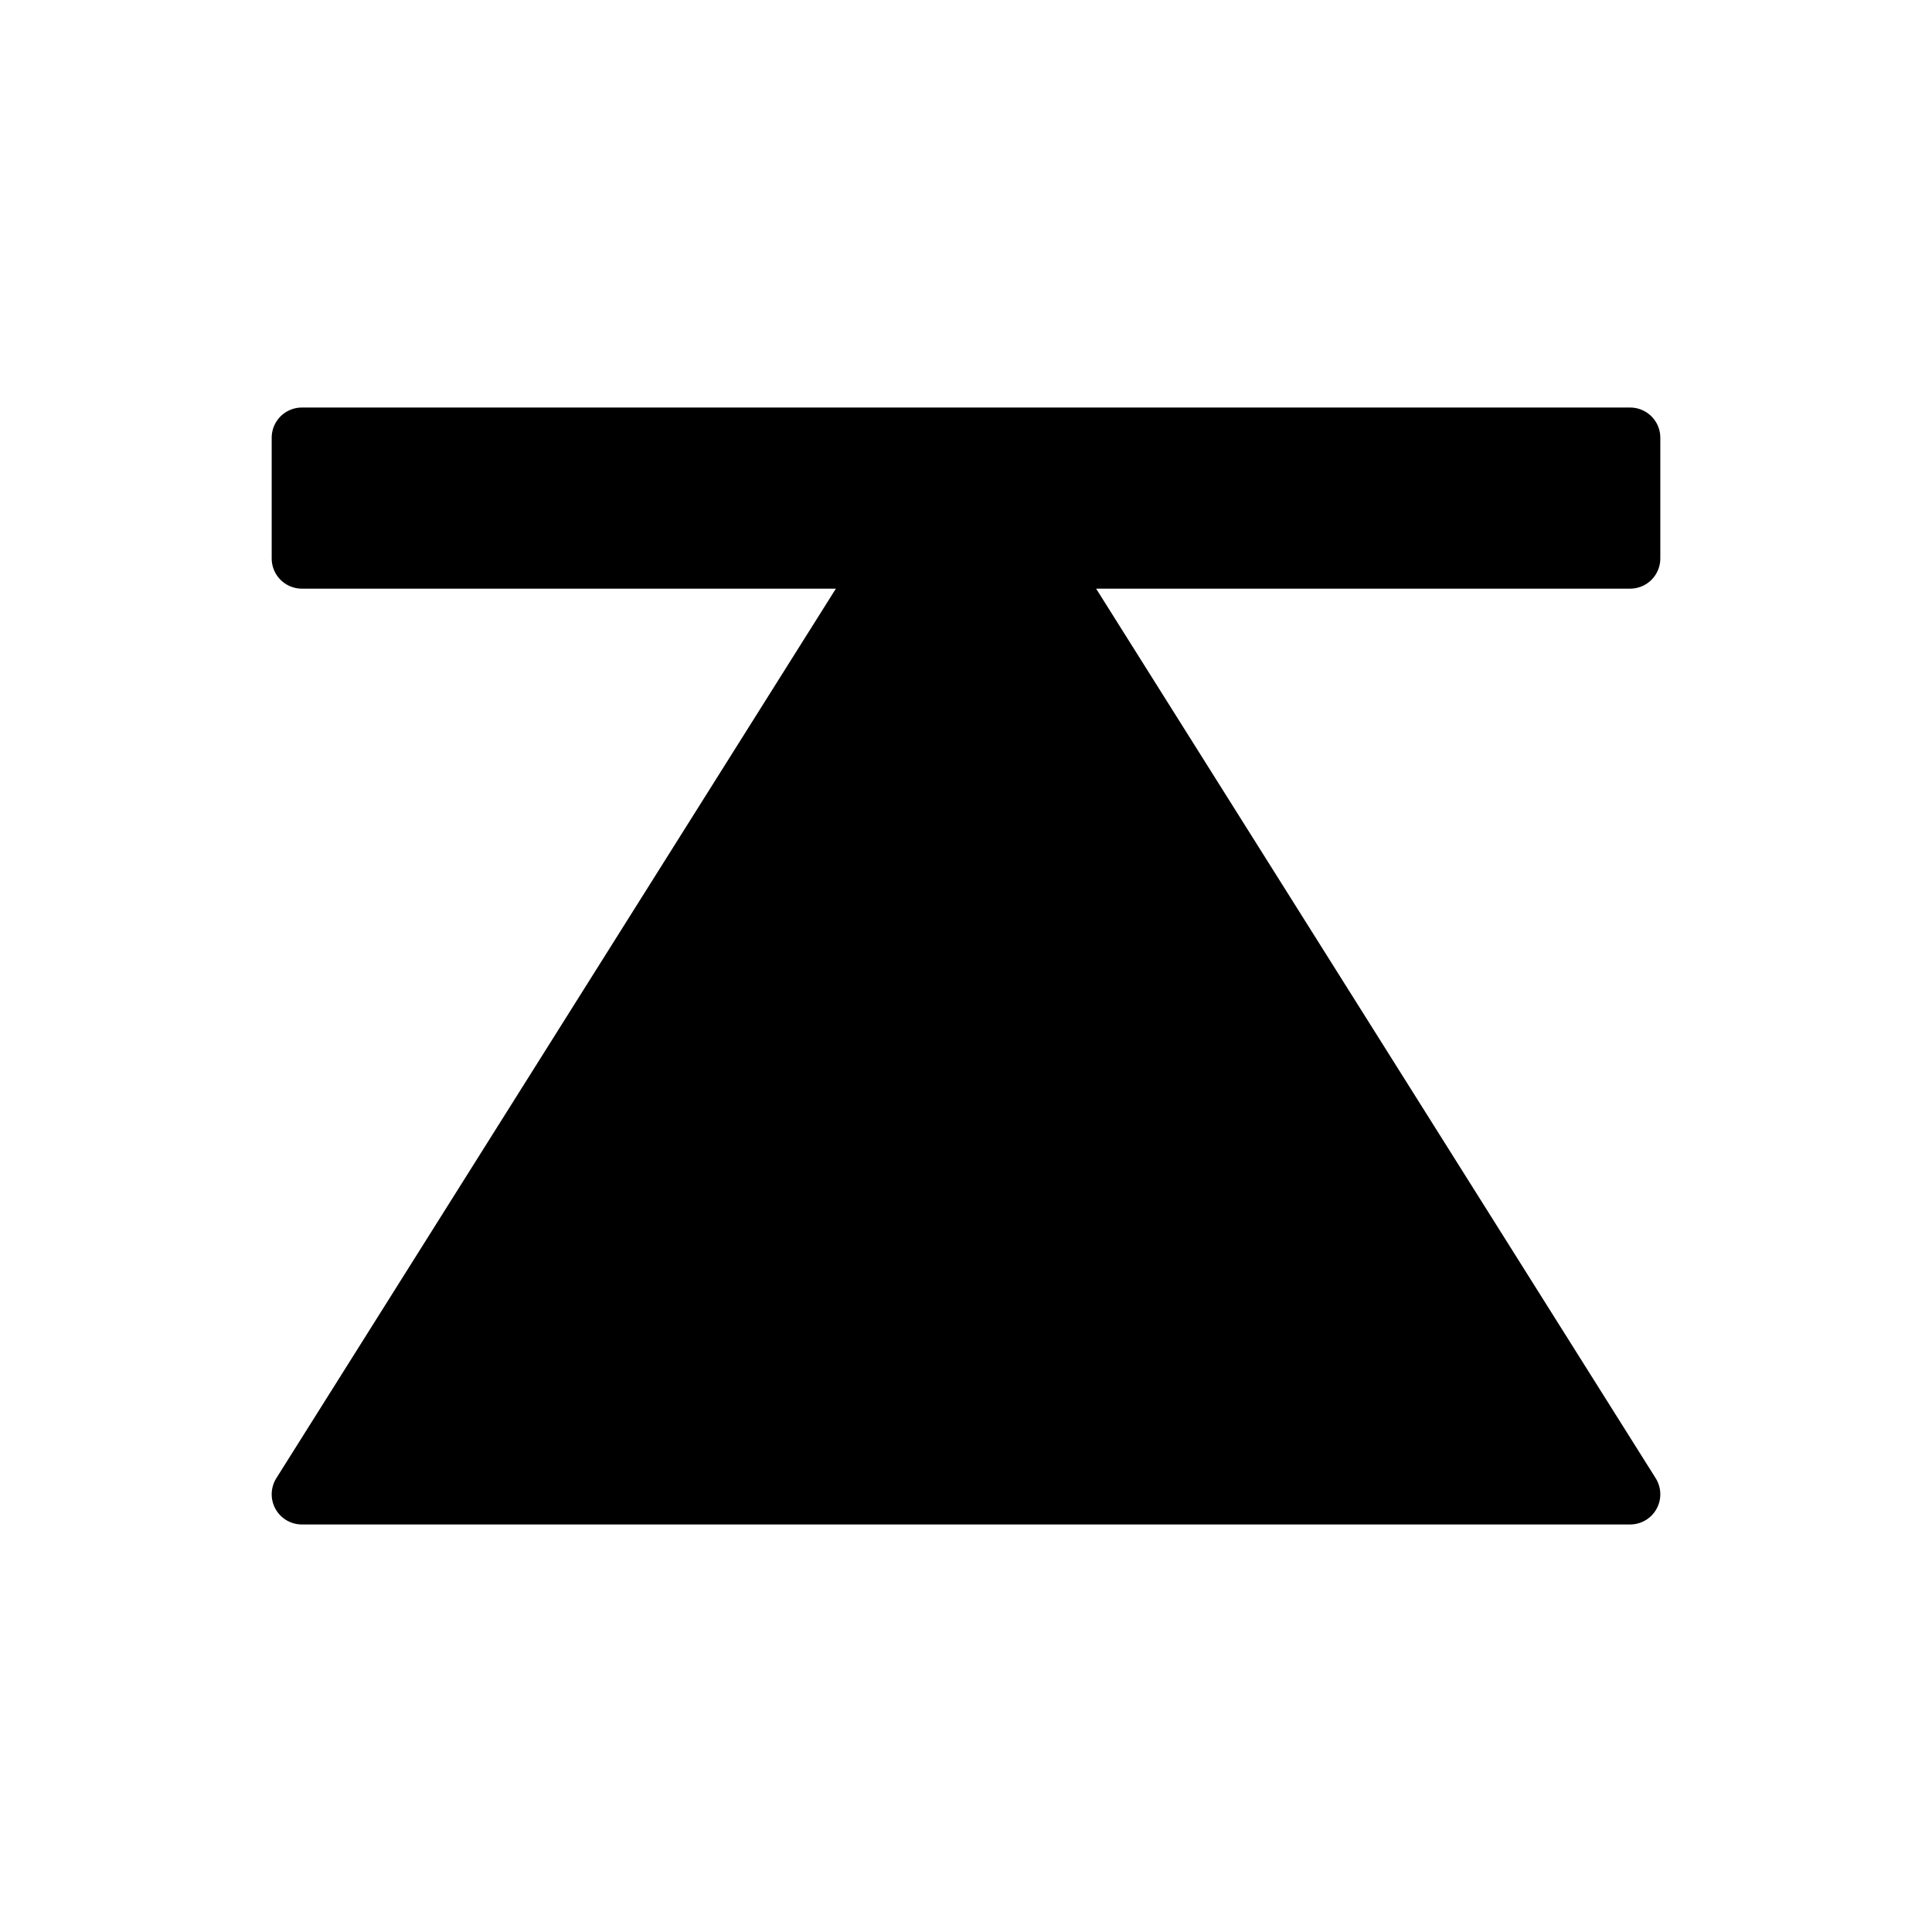
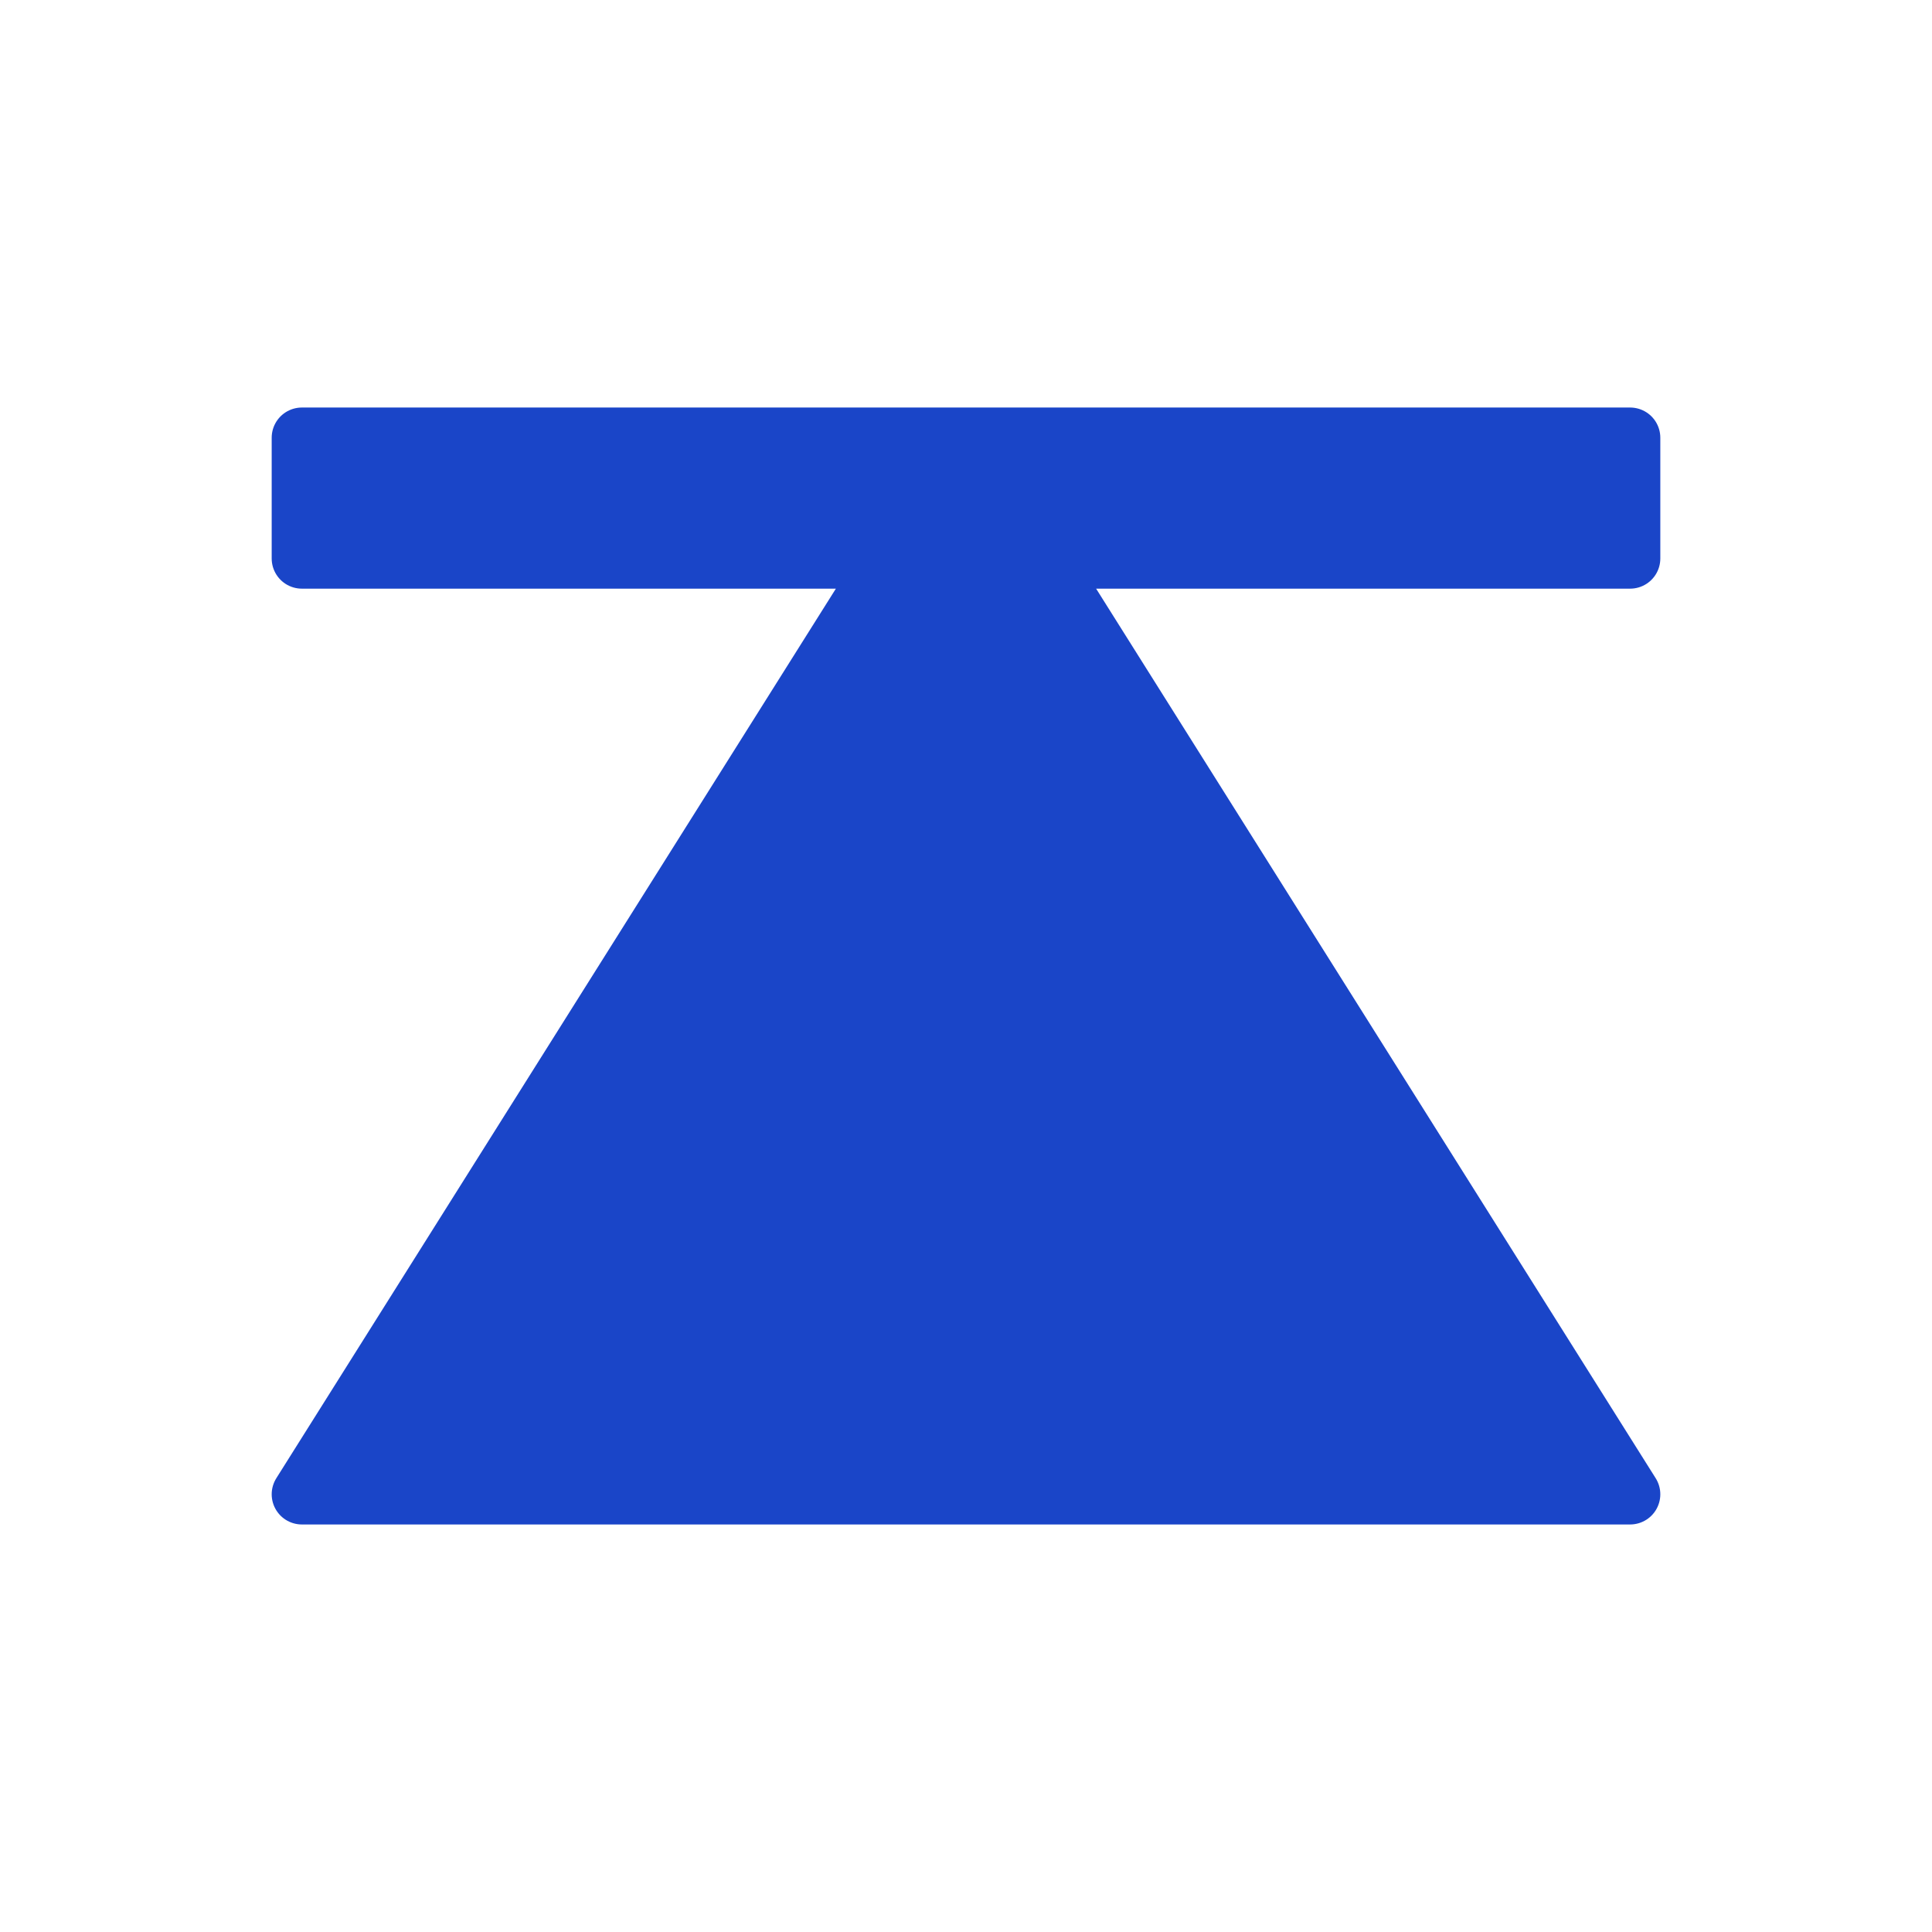
<svg xmlns="http://www.w3.org/2000/svg" version="1.0" width="64" height="64" id="svg3185">
  <defs id="defs5" />
-   <path d="M 10,14.5 L 10,18.5 L 29.5,18.5 L 10,49.5 L 54,49.5 L 34.5,18.5 L 54,18.5 L 54,14.5 L 32,14.5 L 10,14.5 z" id="path2428" style="fill:#000000;stroke:#000000;stroke-width:2;stroke-linecap:round;stroke-linejoin:round" />
+   <path d="M 10,14.5 L 10,18.5 L 29.5,18.5 L 10,49.5 L 54,49.5 L 34.5,18.5 L 54,18.5 L 54,14.5 L 32,14.5 L 10,14.5 z" id="path2428" style="fill:#1a45c8;stroke:#1a45c8;stroke-width:2;stroke-linecap:round;stroke-linejoin:round" />
</svg>
